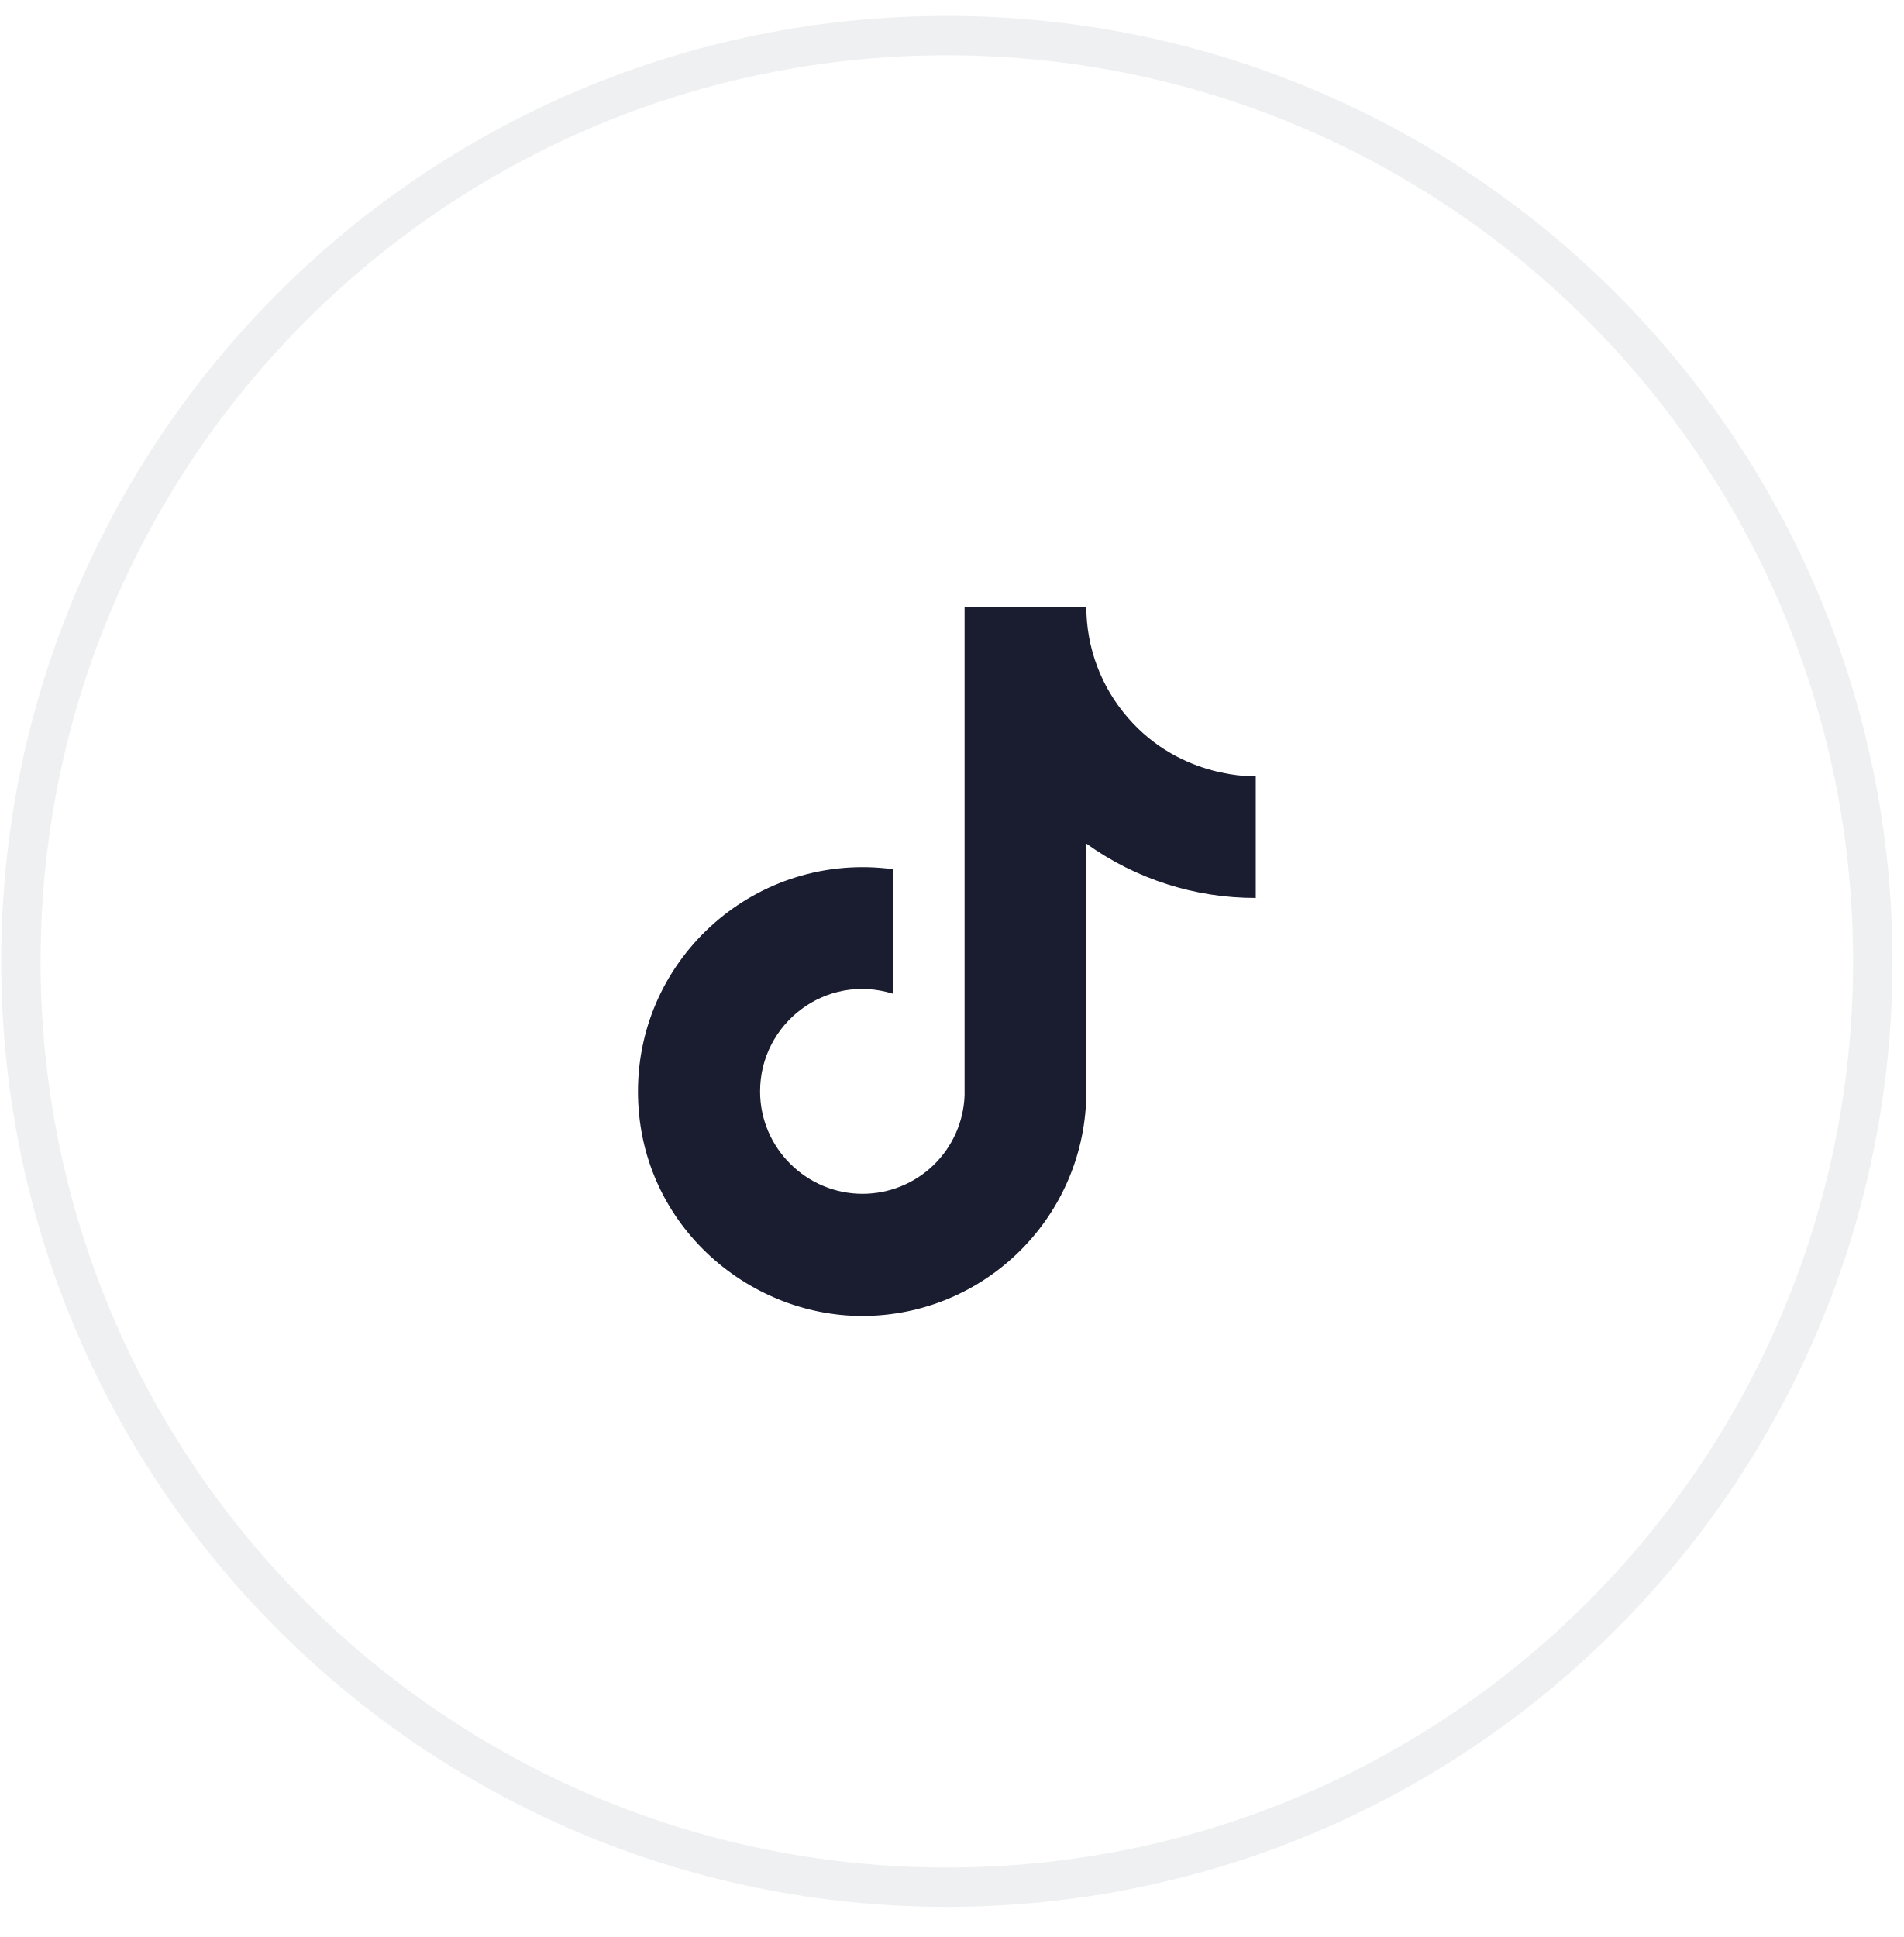
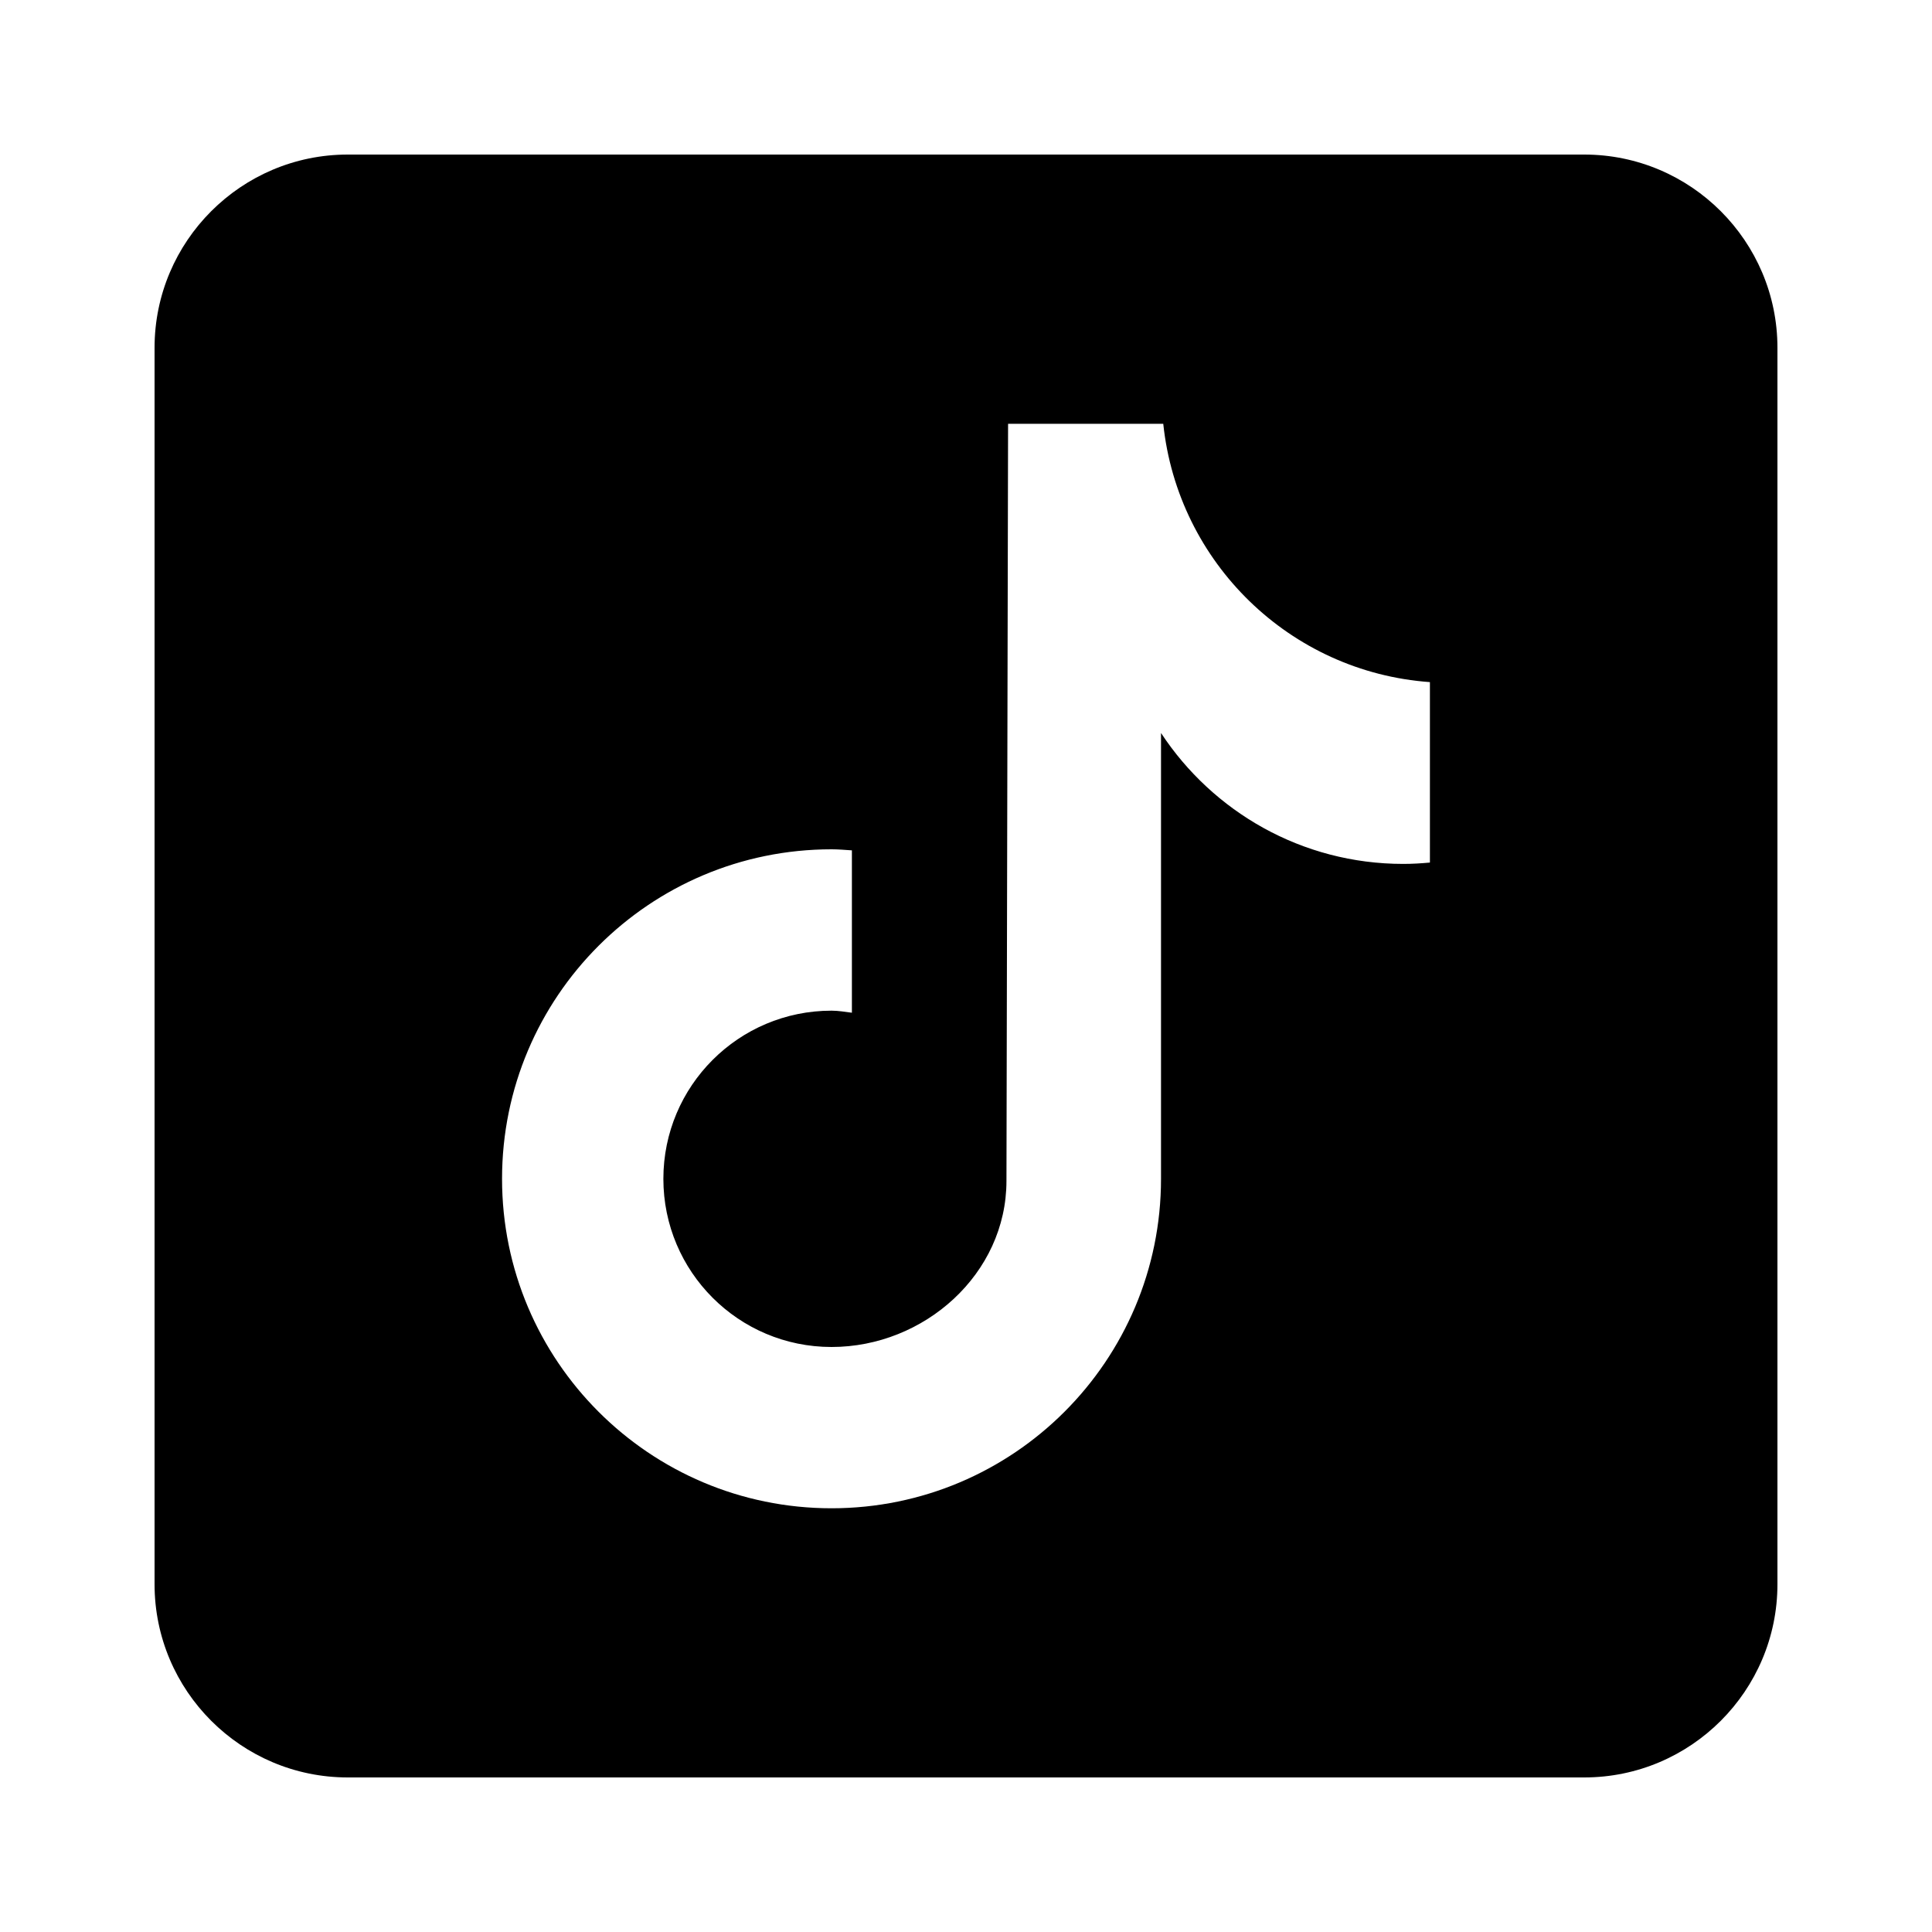
- <svg xmlns="http://www.w3.org/2000/svg" width="56" height="57" viewBox="0 0 56 57" fill="none">
-   <rect x="0.615" y="1.048" width="54.486" height="54.486" rx="27.243" stroke="#344054" stroke-opacity="0.08" stroke-width="1.159" />
-   <path d="M33.191 21.127C32.398 20.222 31.962 19.06 31.962 17.857H28.38V32.232C28.352 33.01 28.024 33.747 27.464 34.288C26.904 34.828 26.156 35.13 25.377 35.13C23.731 35.13 22.363 33.786 22.363 32.116C22.363 30.122 24.288 28.627 26.27 29.241V25.578C22.27 25.045 18.77 28.152 18.77 32.116C18.77 35.977 21.969 38.724 25.366 38.724C29.006 38.724 31.962 35.768 31.962 32.116V24.825C33.415 25.868 35.158 26.427 36.947 26.424V22.842C36.947 22.842 34.767 22.947 33.191 21.127Z" fill="#1A1C30" />
+ <svg xmlns="http://www.w3.org/2000/svg" viewBox="0 0 50 50" width="50px" height="50px">
+   <path d="M41,4H9C6.243,4,4,6.243,4,9v32c0,2.757,2.243,5,5,5h32c2.757,0,5-2.243,5-5V9C46,6.243,43.757,4,41,4z M37.006,22.323 c-0.227,0.021-0.457,0.035-0.69,0.035c-2.623,0-4.928-1.349-6.269-3.388c0,5.349,0,11.435,0,11.537c0,4.709-3.818,8.527-8.527,8.527 s-8.527-3.818-8.527-8.527s3.818-8.527,8.527-8.527c0.178,0,0.352,0.016,0.527,0.027v4.202c-0.175-0.021-0.347-0.053-0.527-0.053 c-2.404,0-4.352,1.948-4.352,4.352s1.948,4.352,4.352,4.352s4.527-1.894,4.527-4.298c0-0.095,0.042-19.594,0.042-19.594h4.016 c0.378,3.591,3.277,6.425,6.901,6.685V22.323z" />
</svg>
